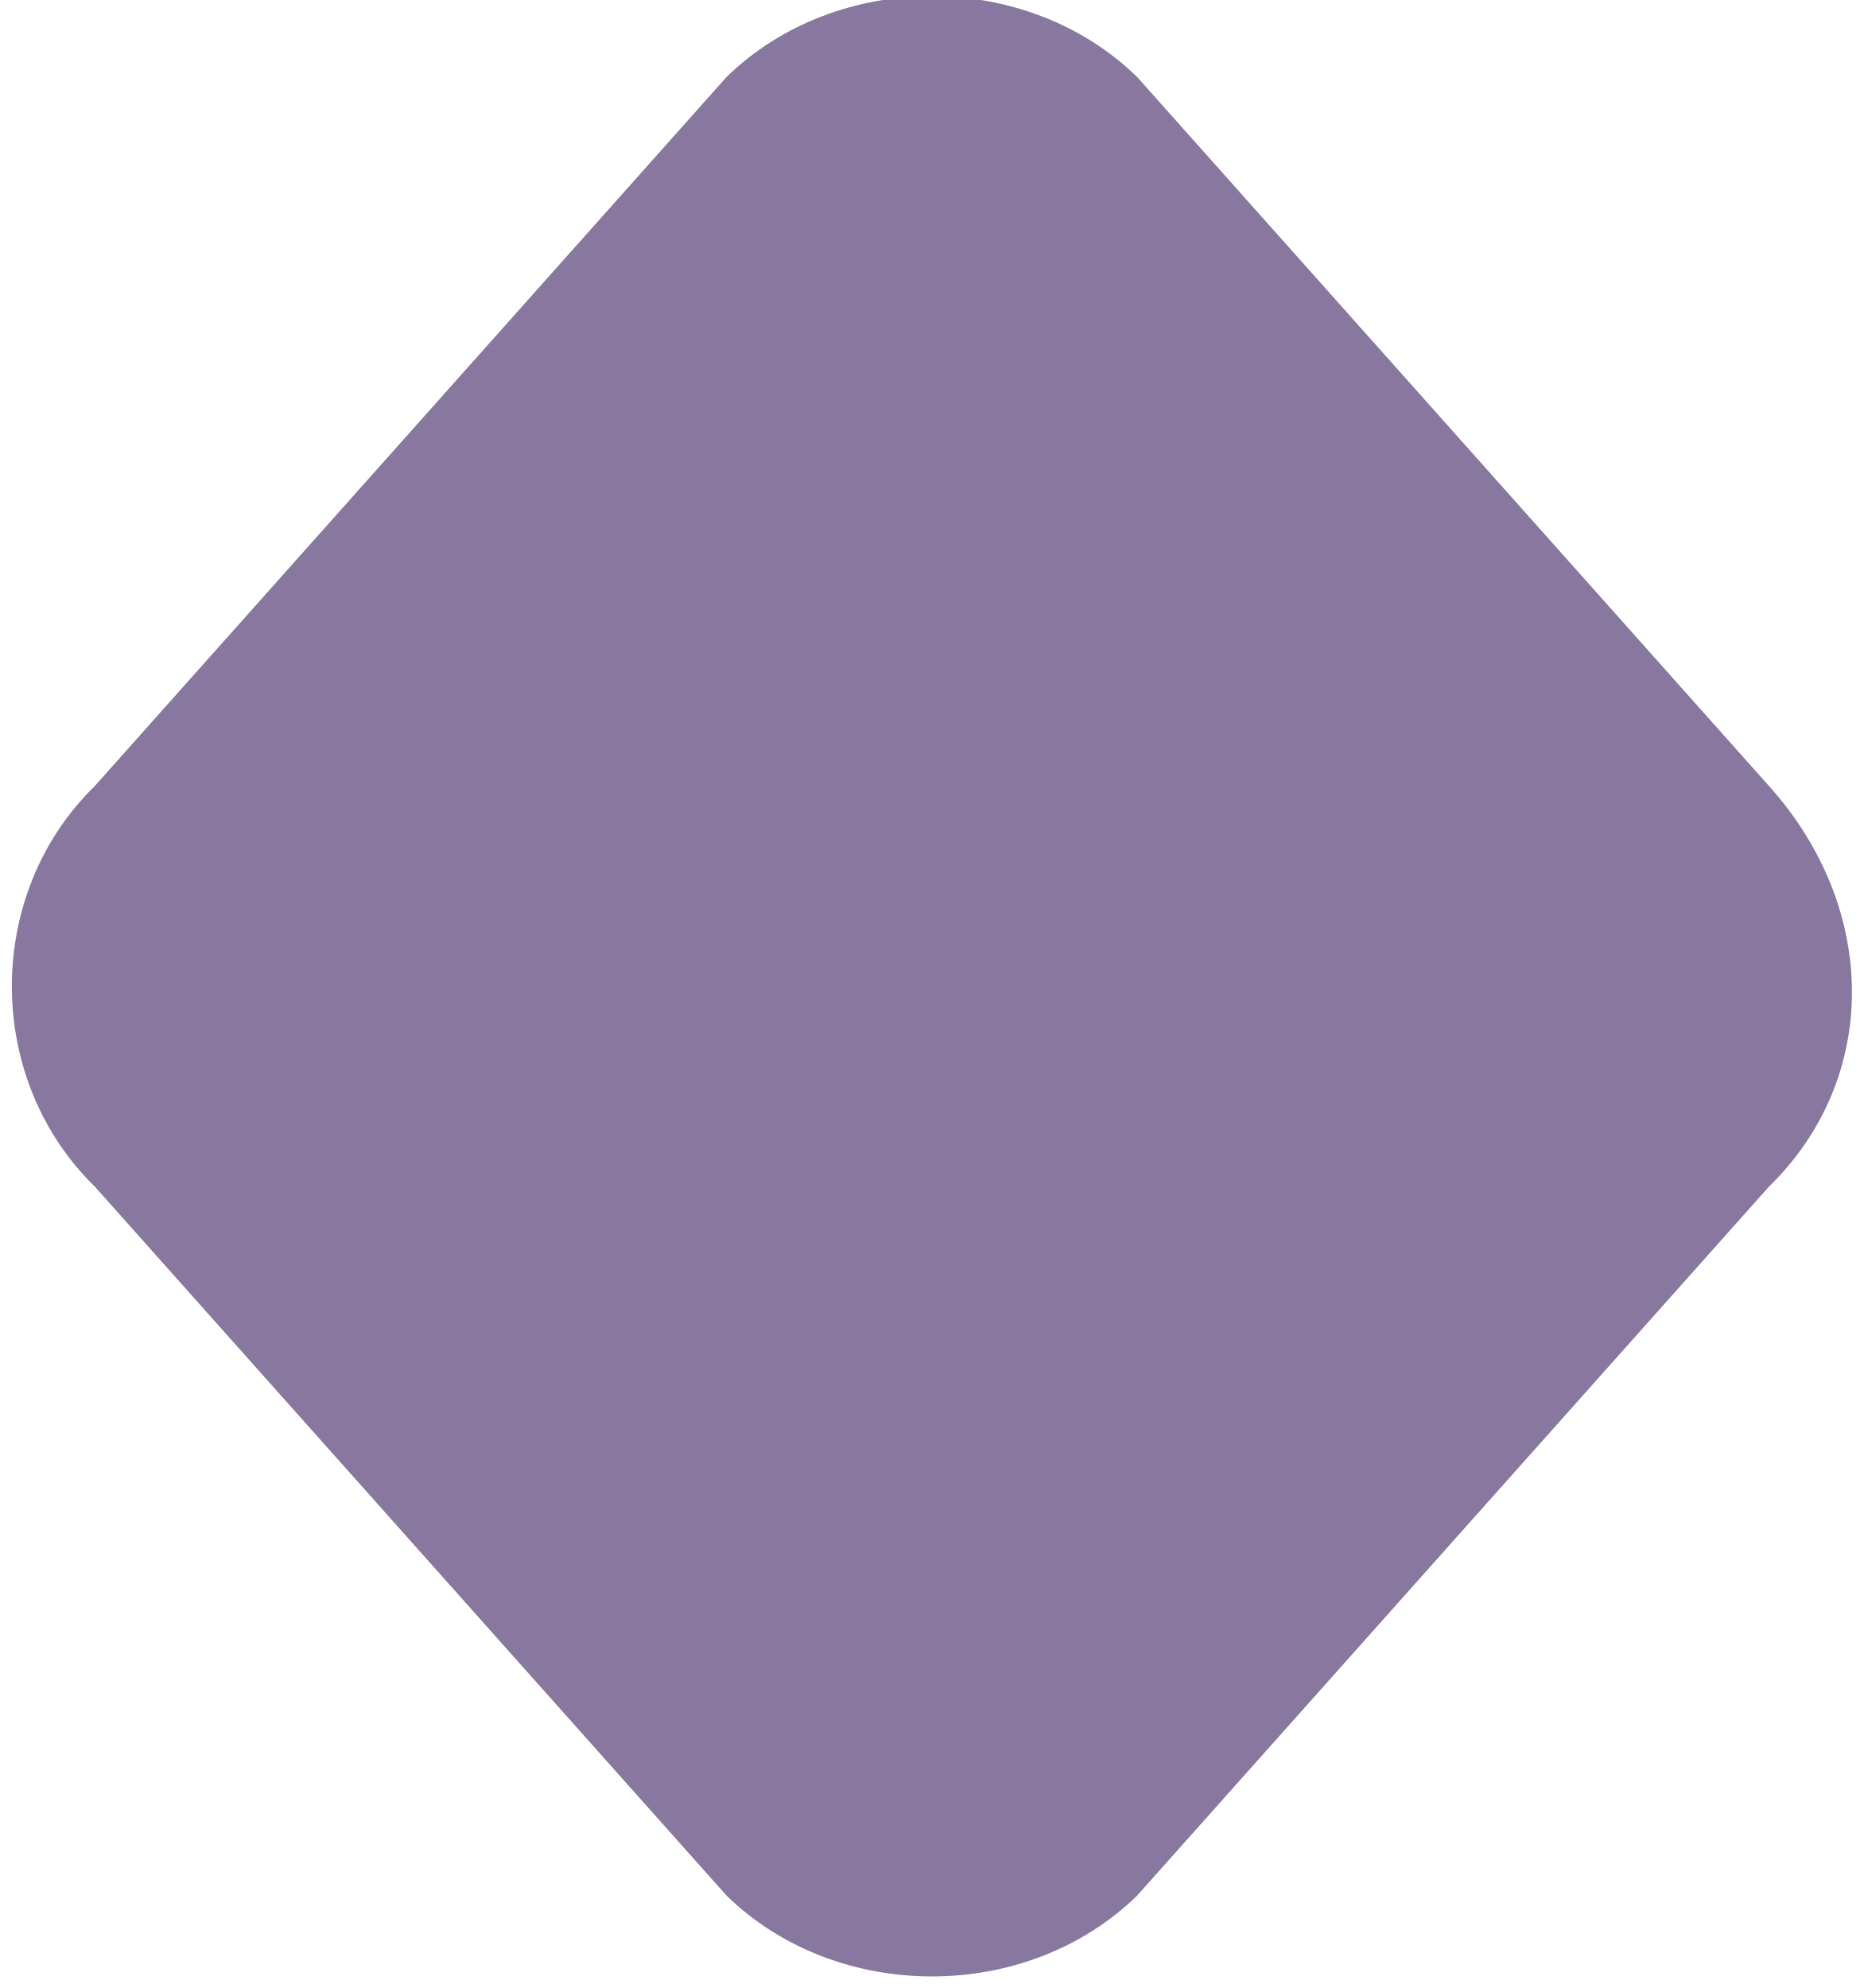
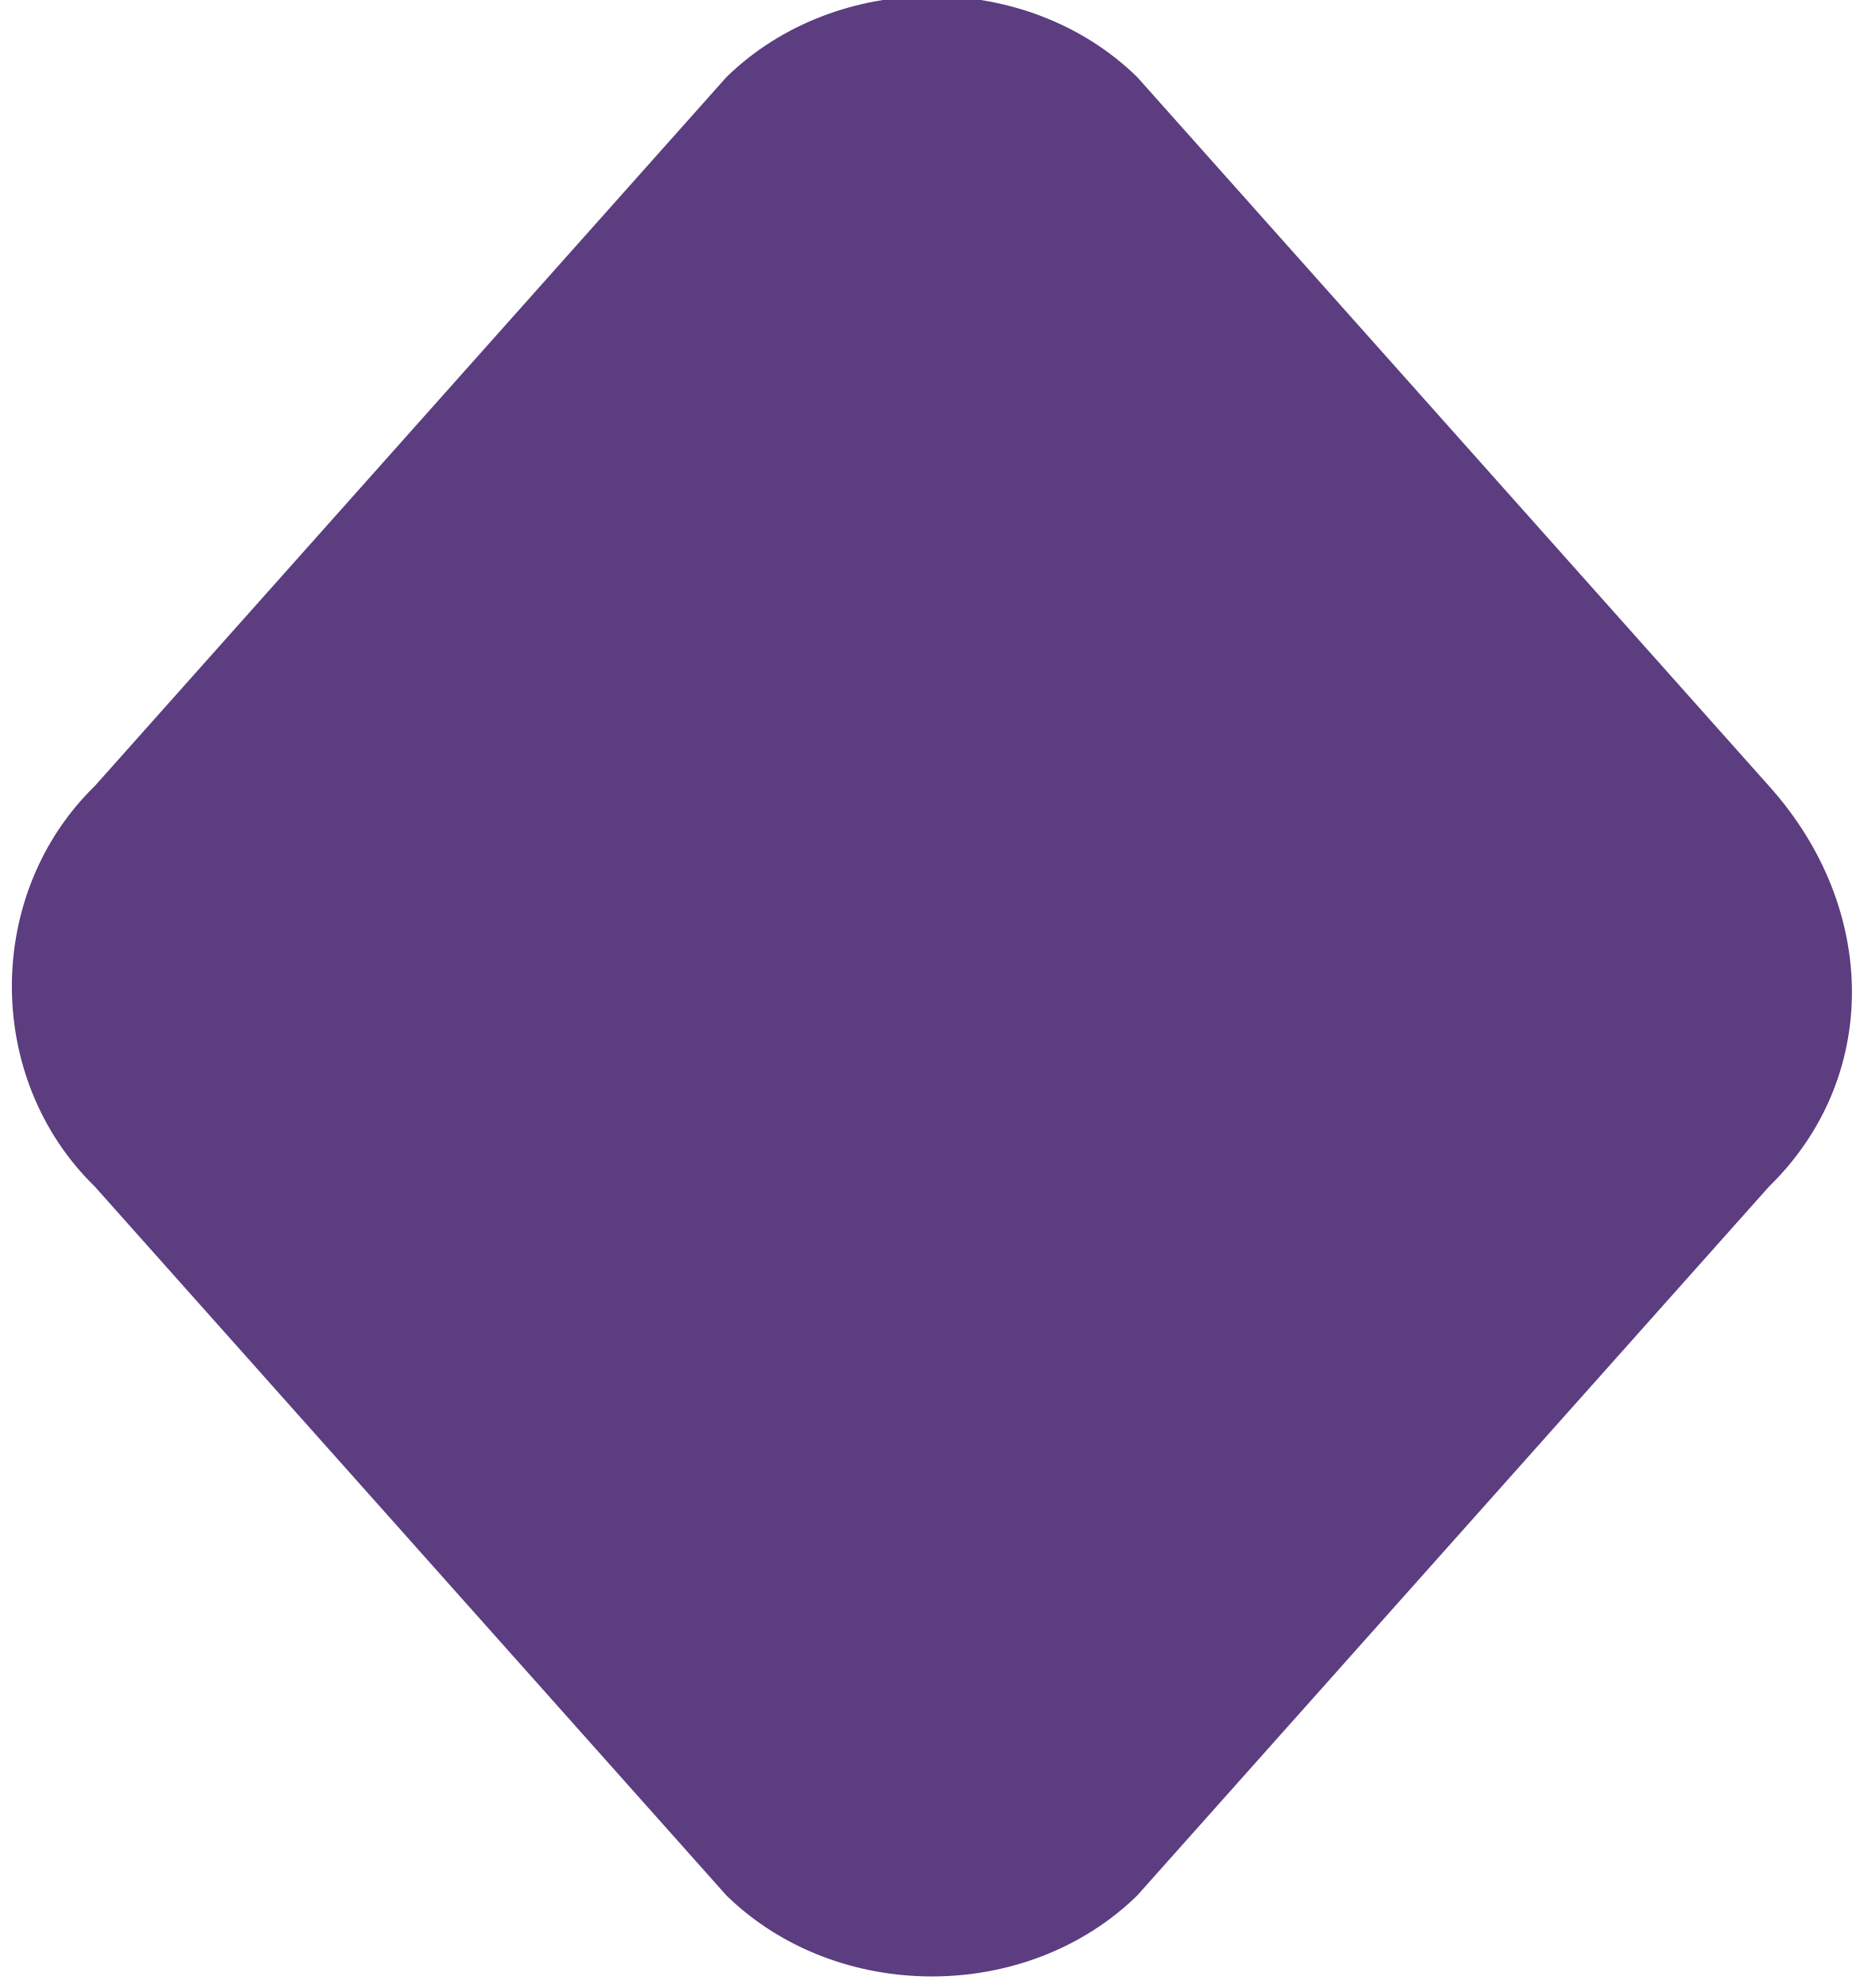
<svg xmlns="http://www.w3.org/2000/svg" width="15" height="16" viewBox="0 0 15 16" fill="none">
-   <path d="M14.237 9.55L9.152 15.256C8.263 16.124 6.737 16.124 5.847 15.256L0.763 9.55C-0.127 8.682 -0.127 7.194 0.763 6.326L5.847 0.62C6.737 -0.248 8.263 -0.248 9.152 0.62L14.237 6.326C15.127 7.318 15.127 8.682 14.237 9.55Z" fill="#88779F" />
+   <path d="M14.237 9.55L9.152 15.256C8.263 16.124 6.737 16.124 5.847 15.256L0.763 9.55C-0.127 8.682 -0.127 7.194 0.763 6.326L5.847 0.62C6.737 -0.248 8.263 -0.248 9.152 0.62L14.237 6.326C15.127 7.318 15.127 8.682 14.237 9.55Z" fill="#5B3D80" />
</svg>
